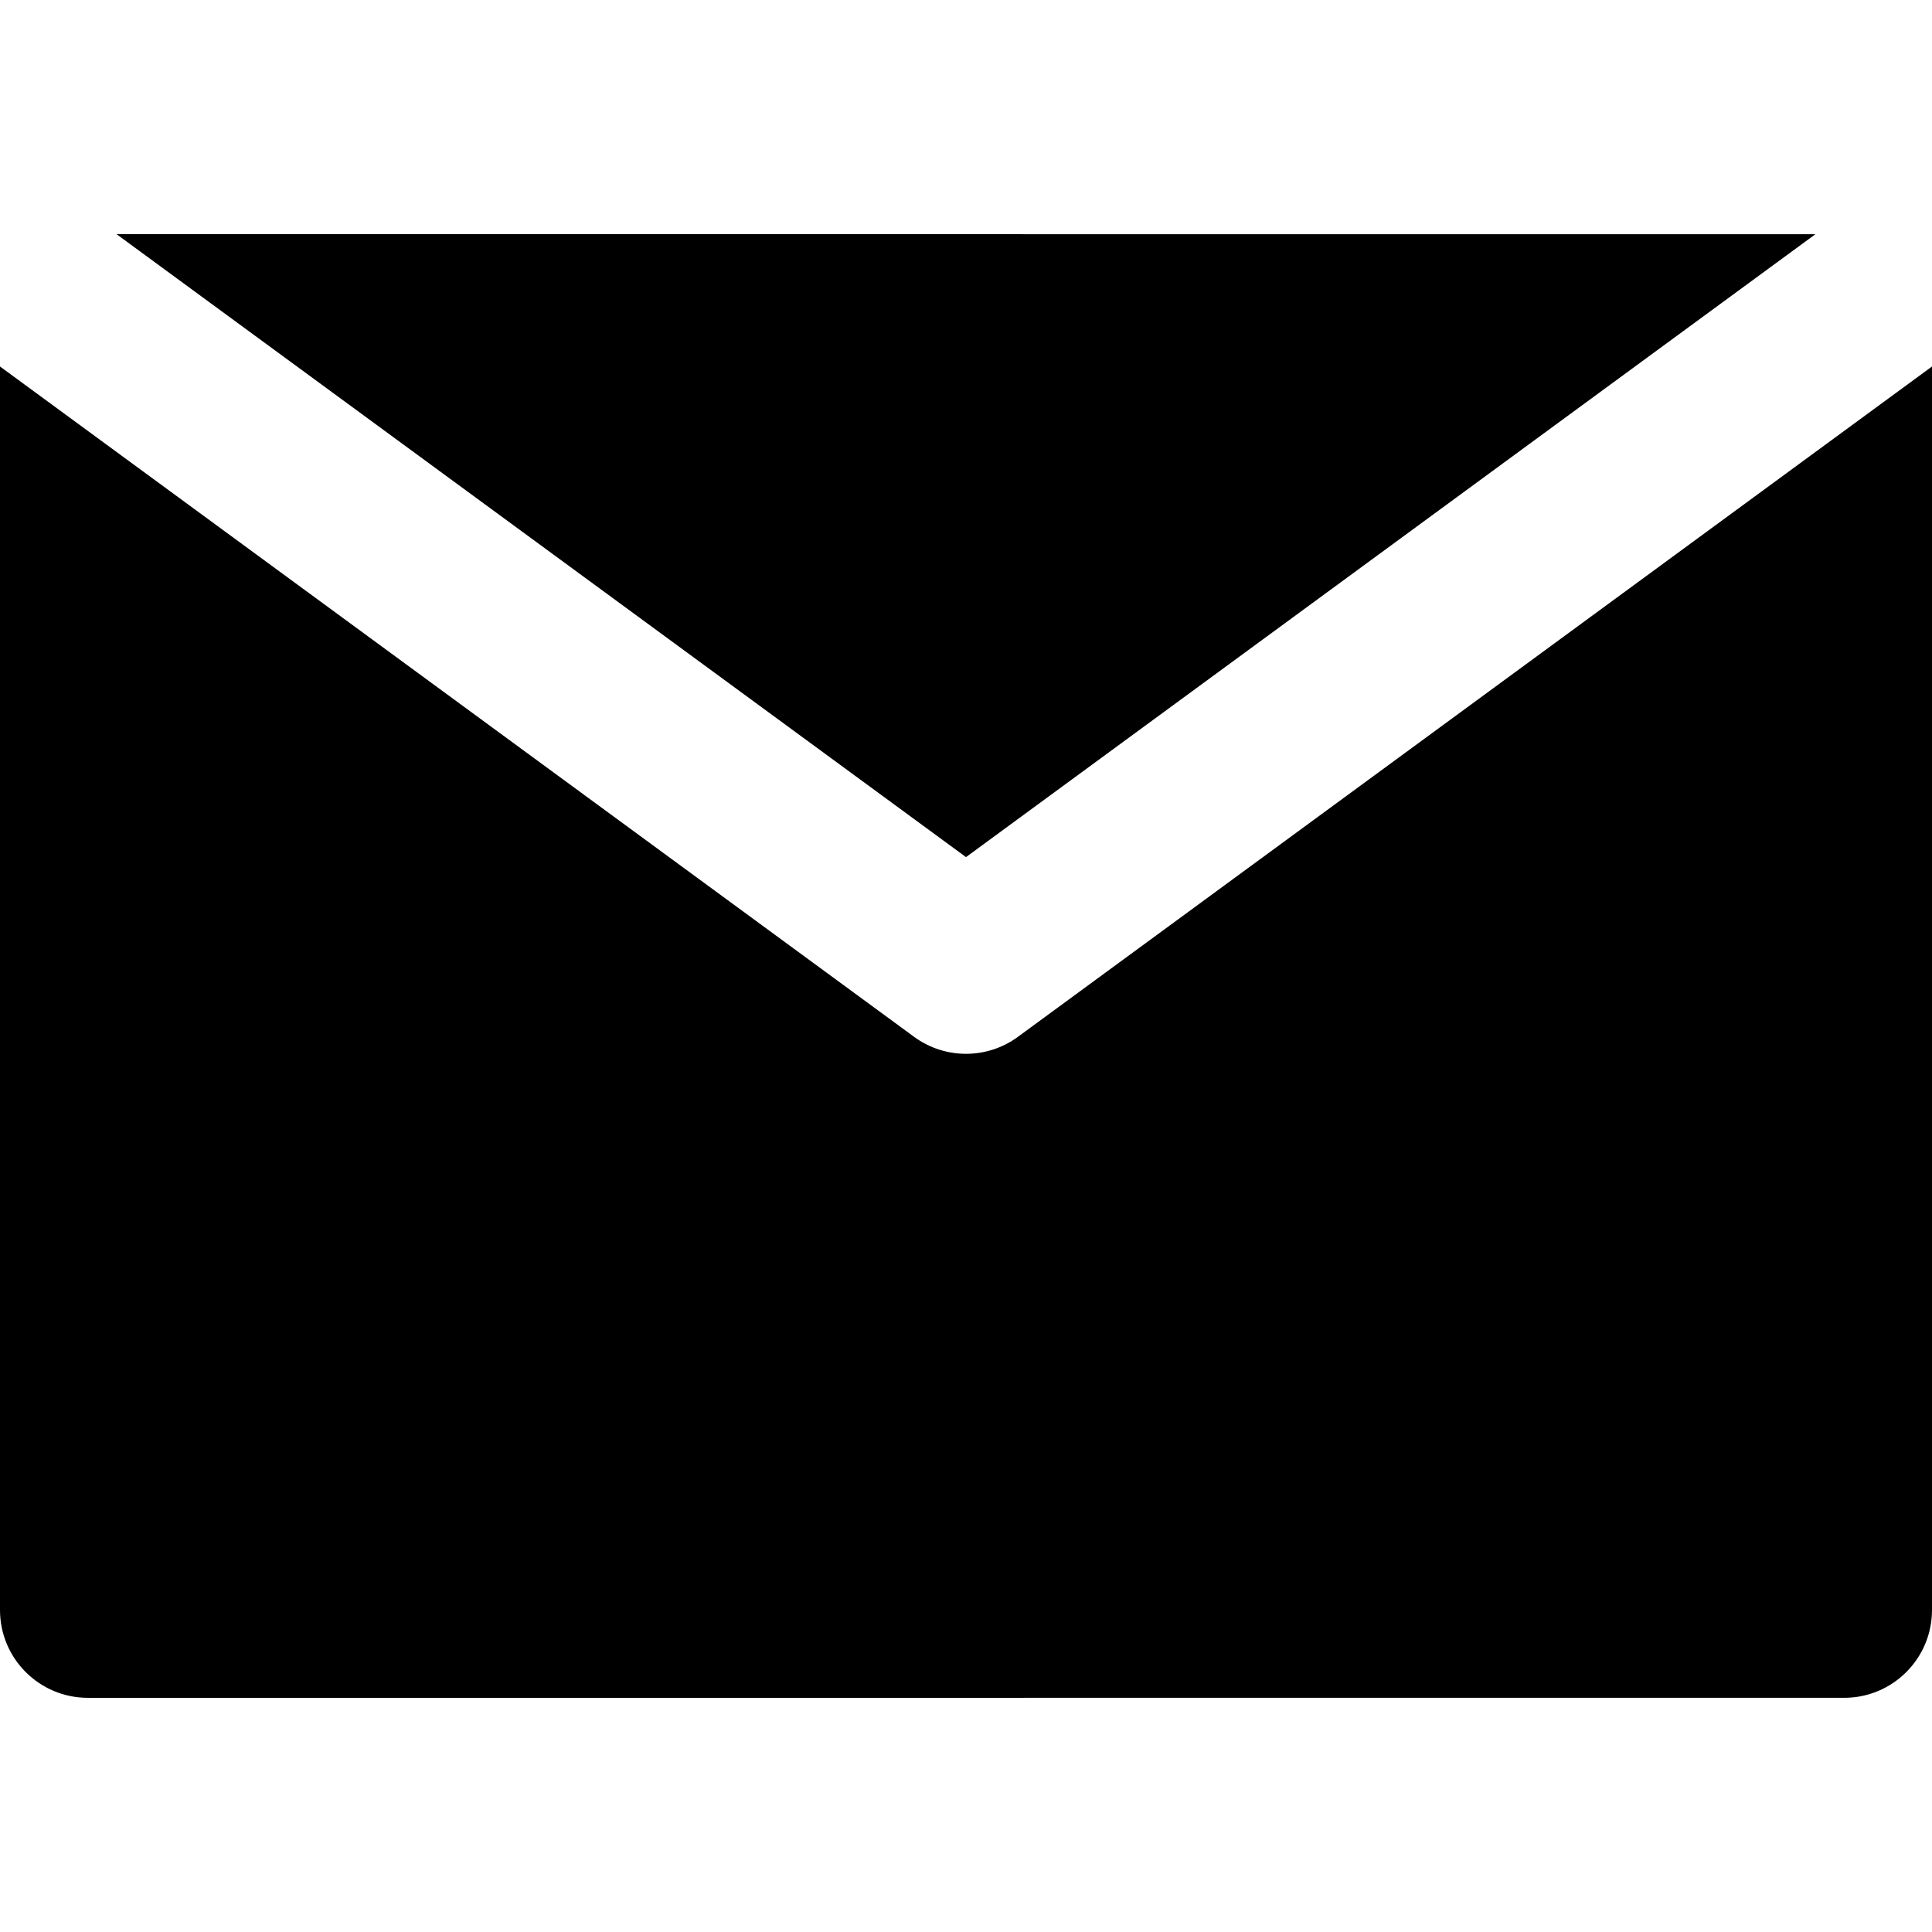
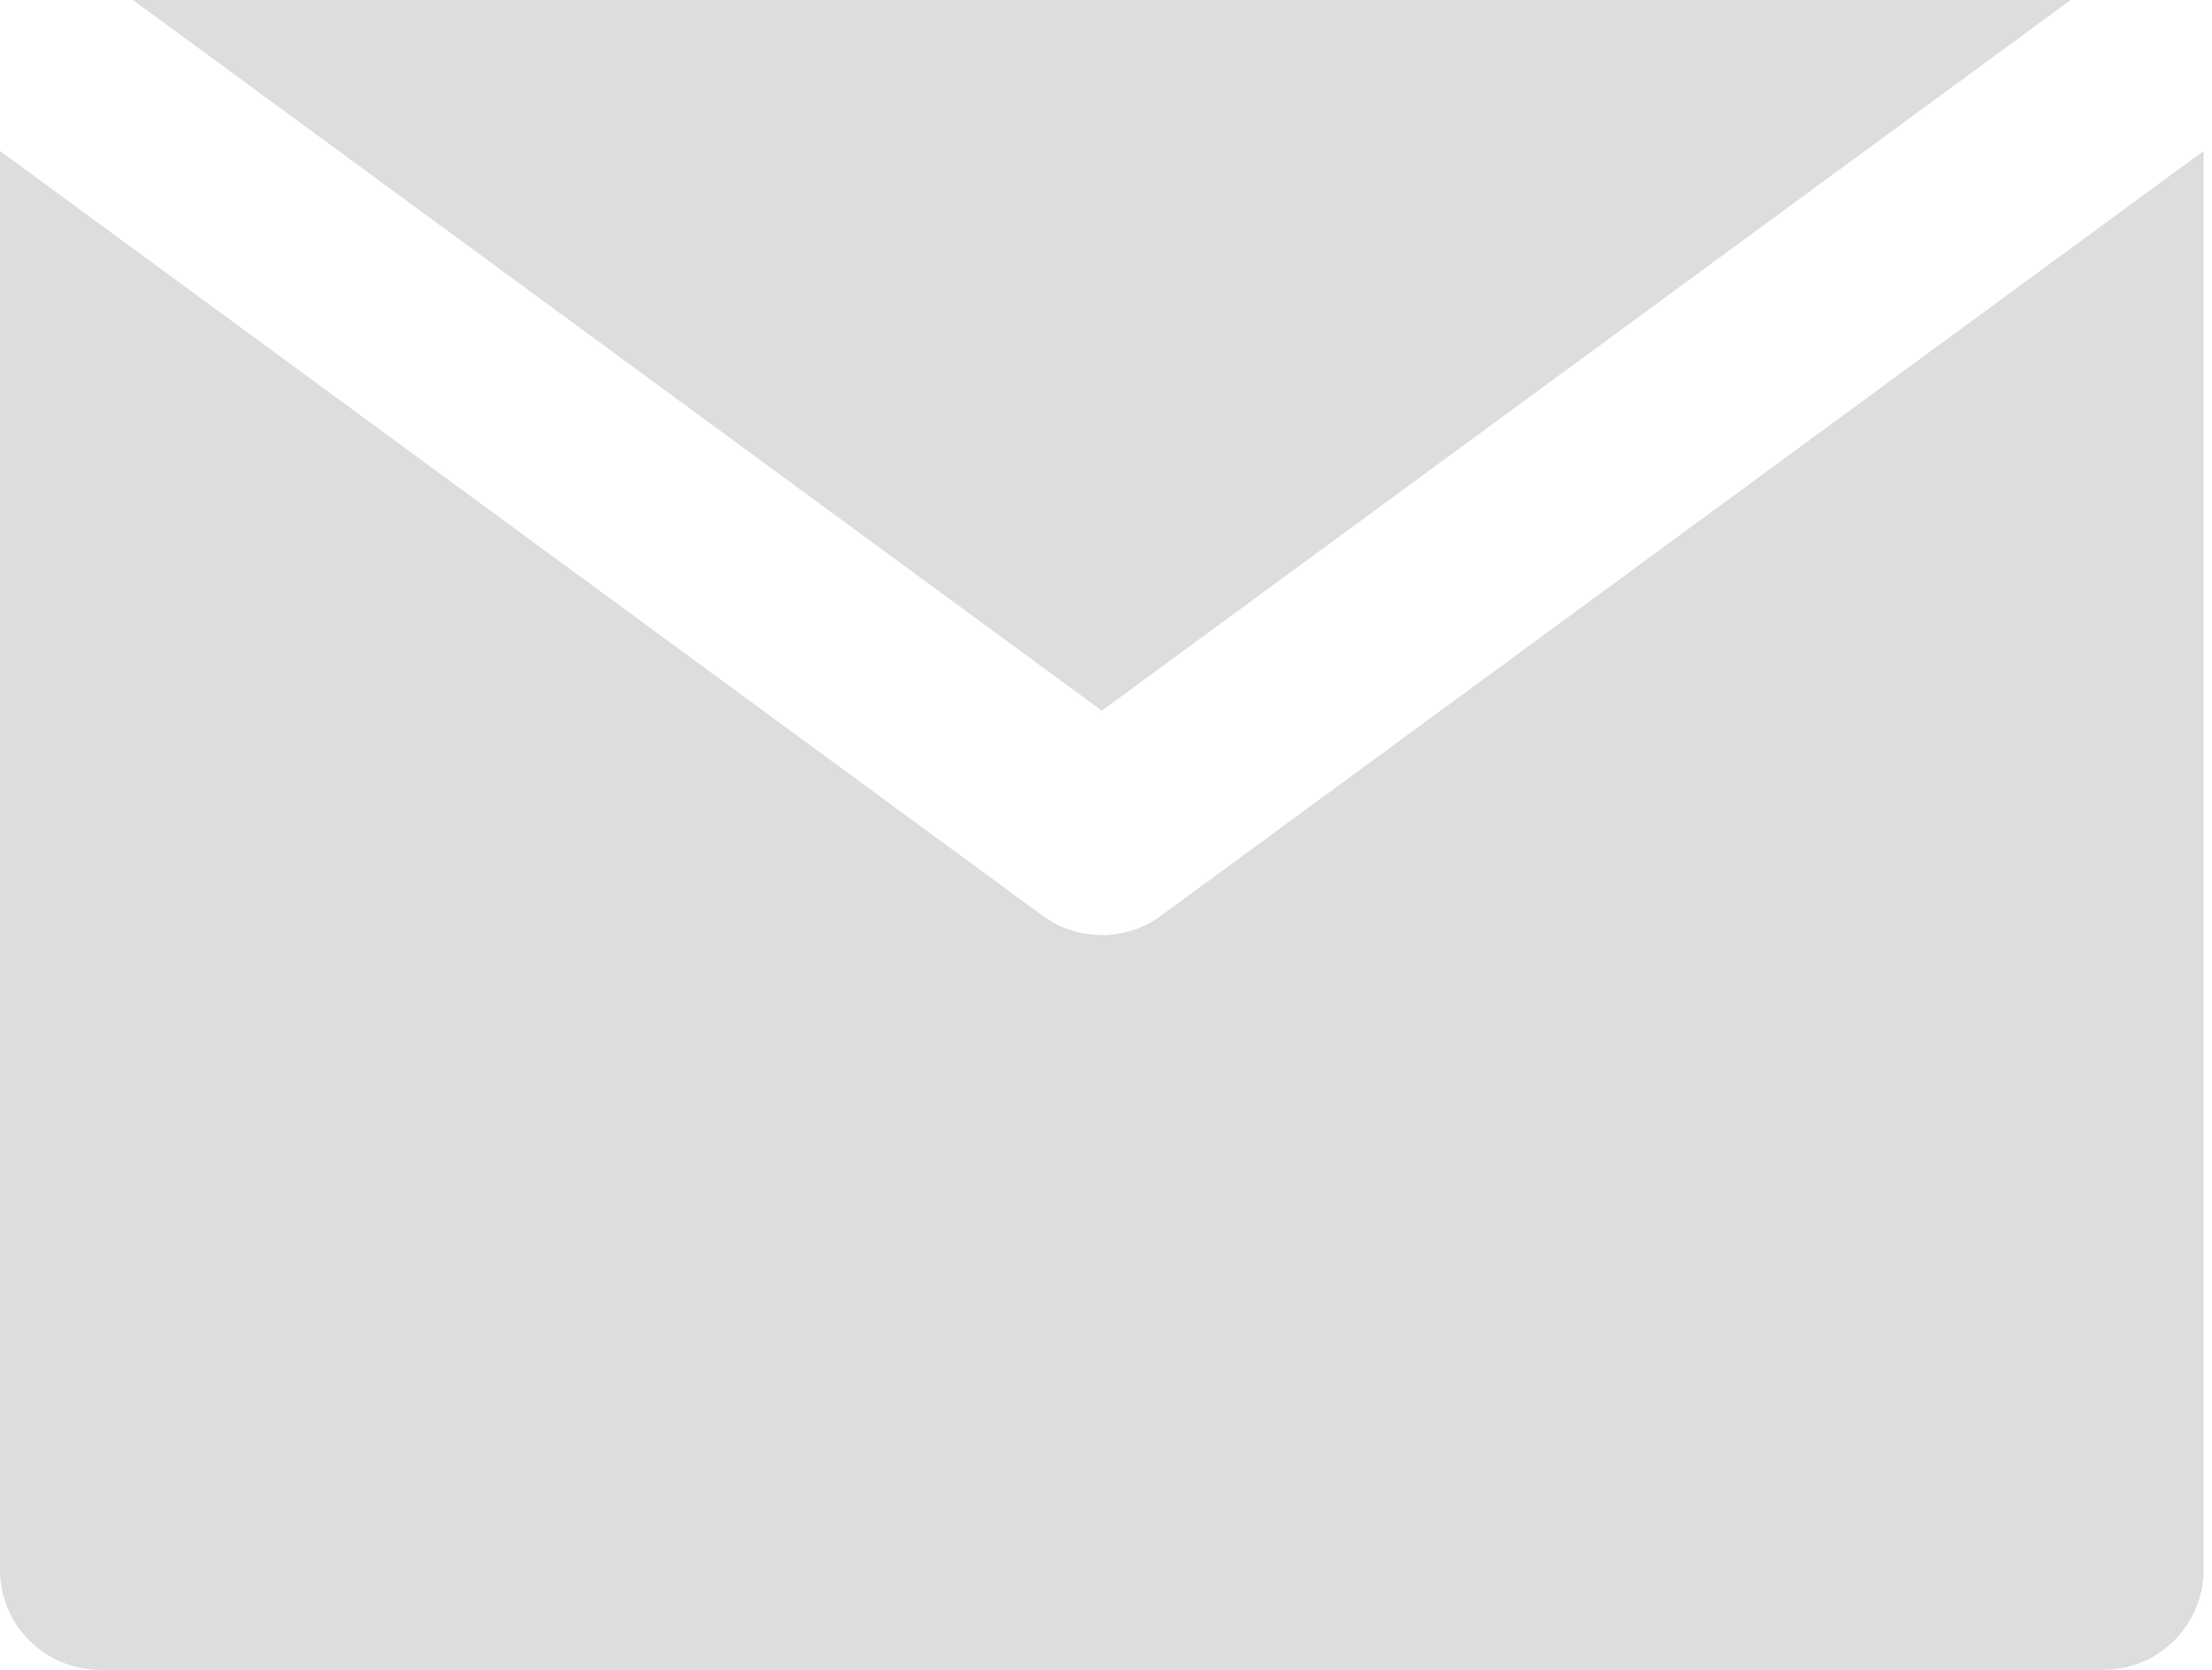
- <svg xmlns="http://www.w3.org/2000/svg" version="1.1" id="Layer_1" x="0px" y="0px" viewBox="0 0 330.001 330.001" style="enable-background:new 0 0 330.001 330.001;" xml:space="preserve">
-   <g id="XMLID_348_">
-     <path id="XMLID_350_" d="M173.871,177.097c-2.641,1.936-5.756,2.903-8.87,2.903c-3.116,0-6.23-0.967-8.871-2.903L30,84.602   L0.001,62.603L0,275.001c0.001,8.284,6.716,15,15,15L315.001,290c8.285,0,15-6.716,15-14.999V62.602l-30.001,22L173.871,177.097z" />
-     <polygon id="XMLID_351_" points="165.001,146.4 310.087,40.001 19.911,40  " />
-   </g>
-   <g>
- </g>
-   <g>
- </g>
-   <g>
- </g>
-   <g>
- </g>
-   <g>
- </g>
-   <g>
- </g>
-   <g>
- </g>
-   <g>
- </g>
-   <g>
- </g>
-   <g>
- </g>
-   <g>
- </g>
-   <g>
- </g>
-   <g>
- </g>
-   <g>
- </g>
-   <g>
- </g>
+ <svg xmlns="http://www.w3.org/2000/svg" width="212" height="160" viewBox="0 0 212 160" fill="none">
+   <path d="M111.277 87.742C109.587 88.981 107.593 89.6 105.6 89.6C103.606 89.6 101.613 88.981 99.923 87.742L19.2 28.545L0.001 14.466L0 150.4C0.001 155.702 4.298 160 9.6 160L201.6 159.999C206.902 159.999 211.2 155.701 211.2 150.4V14.465L191.999 28.545L111.277 87.742Z" fill="#DDDDDD" />
+   <path d="M105.6 68.096L198.455 0.001L12.743 0L105.6 68.096Z" fill="#DDDDDD" />
</svg>
